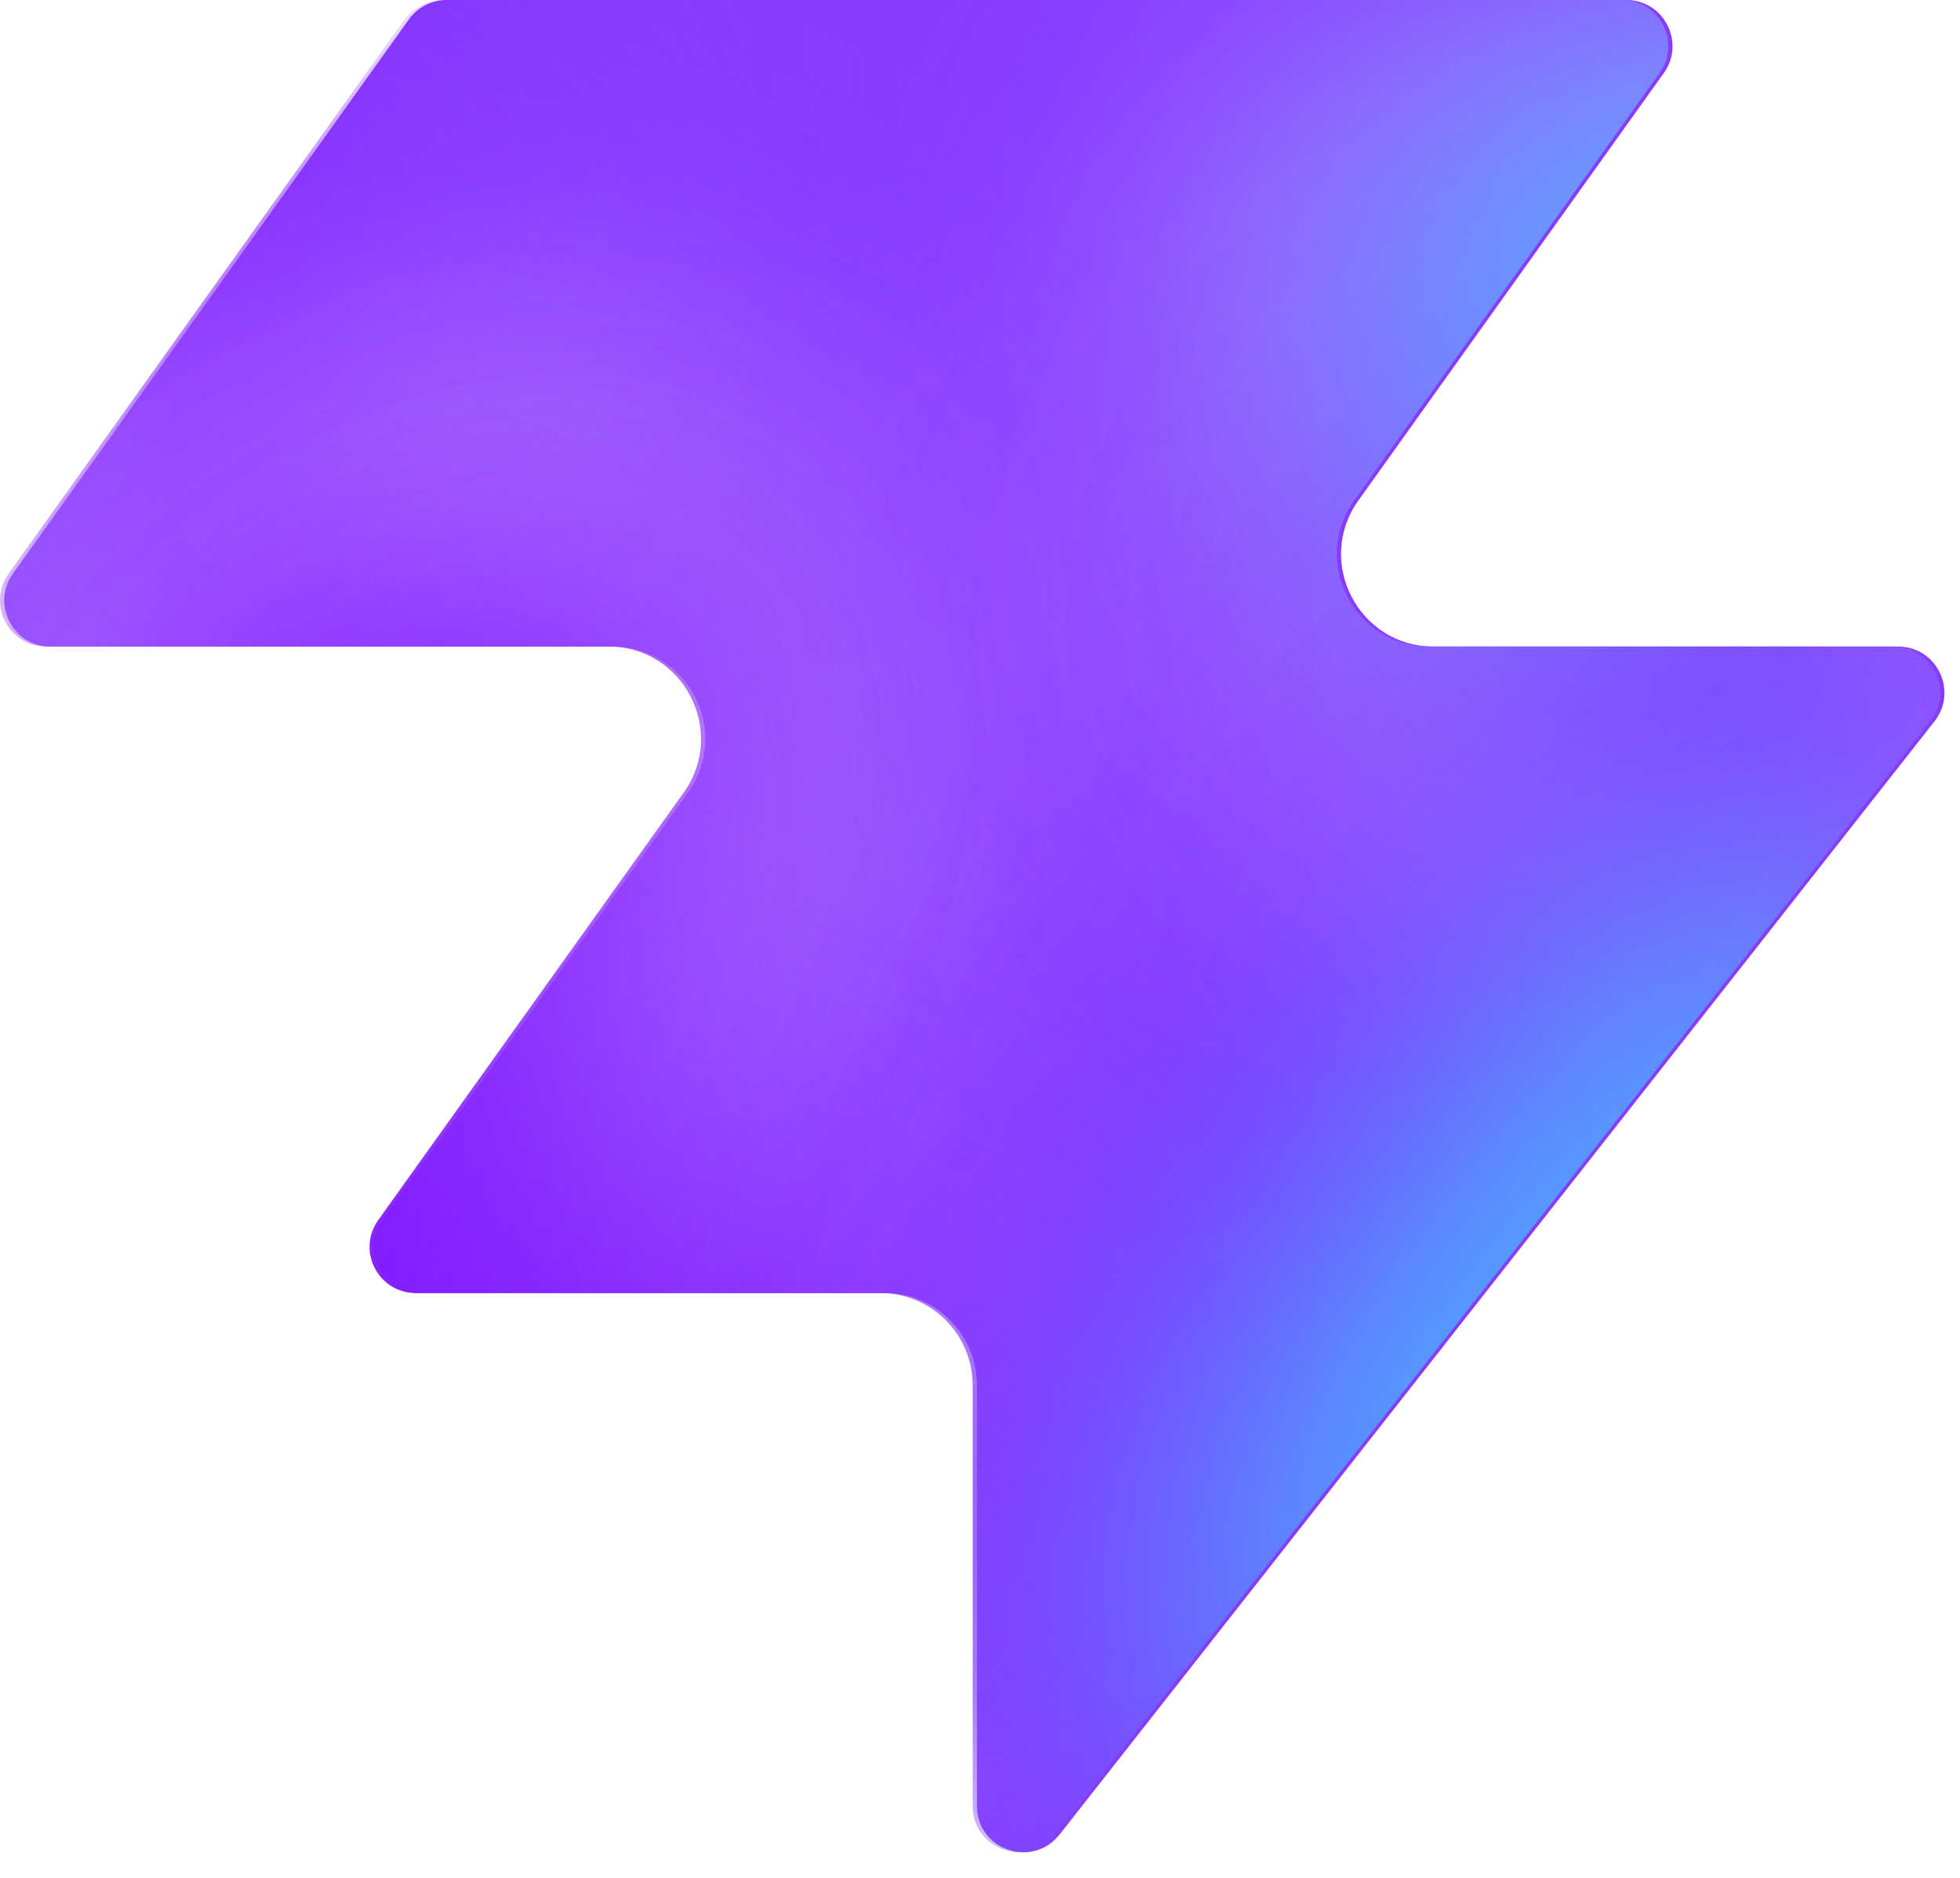
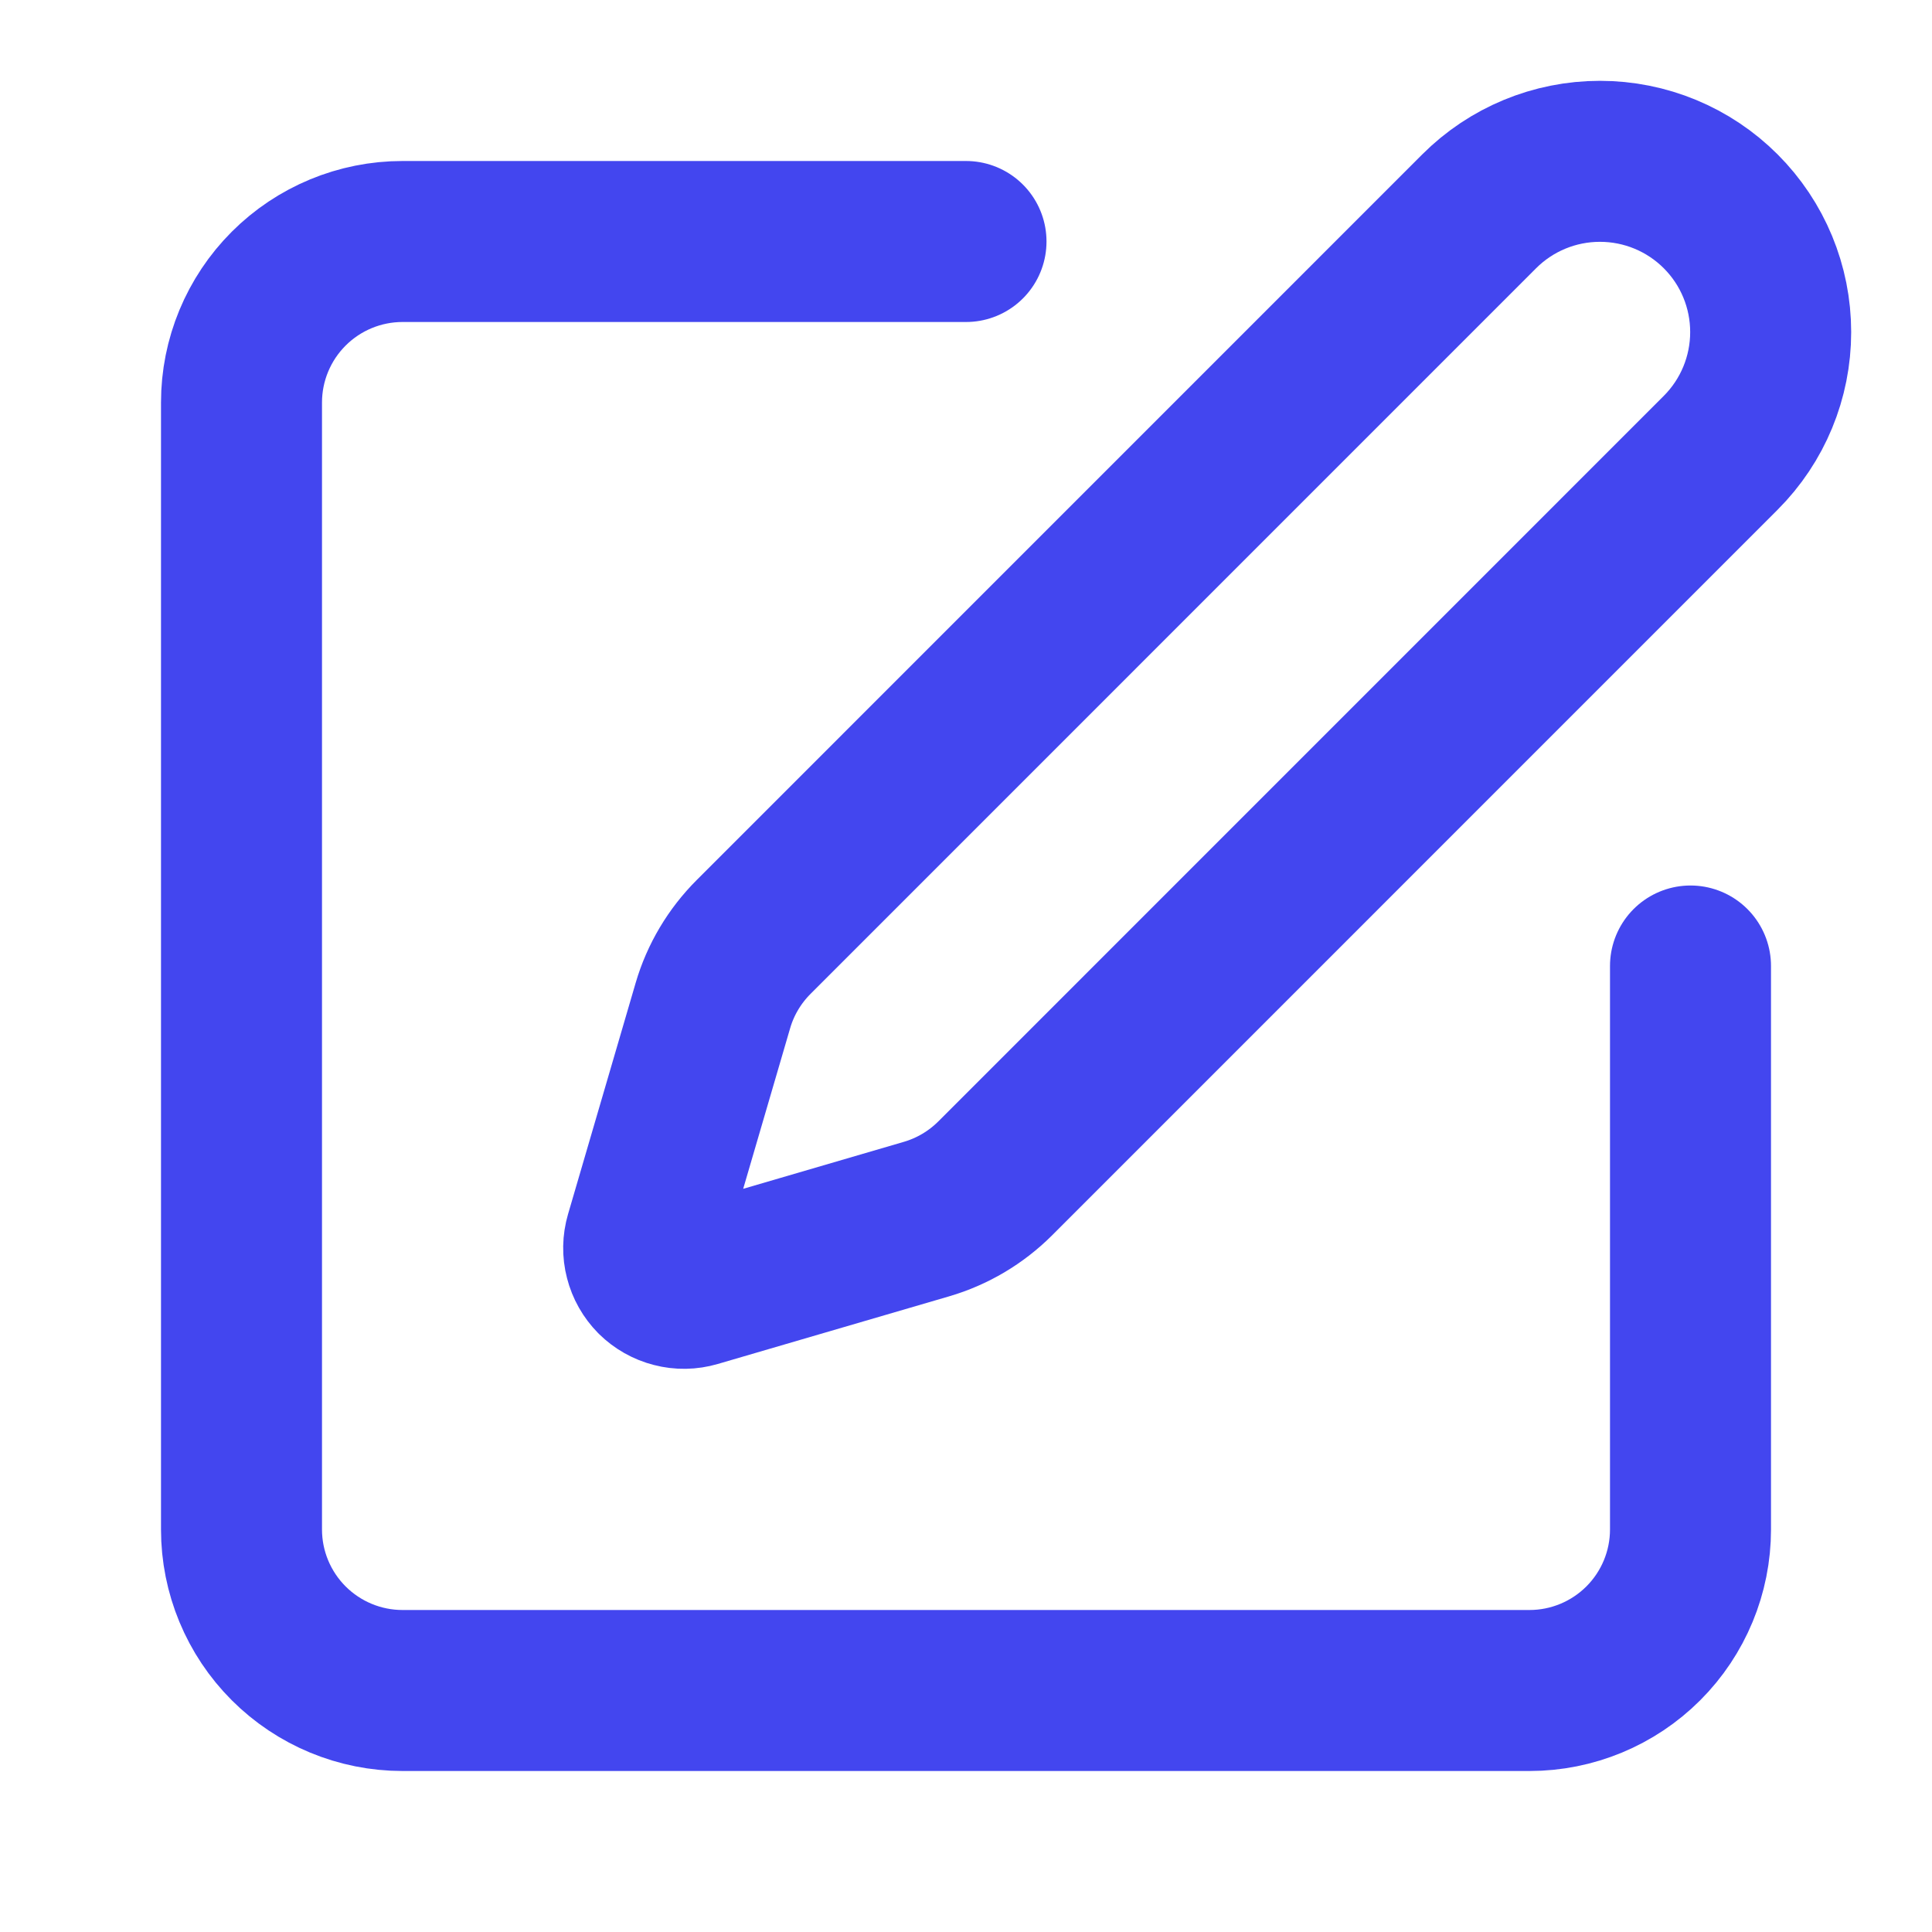
- <svg xmlns="http://www.w3.org/2000/svg" width="48" height="46" fill="none" viewBox="0 0 48 46">
-   <path fill="#863bff" d="M25.946 44.938c-.664.845-2.021.375-2.021-.698V33.937a2.26 2.26 0 0 0-2.262-2.262H10.287c-.92 0-1.456-1.04-.92-1.788l7.48-10.471c1.07-1.497 0-3.578-1.842-3.578H1.237c-.92 0-1.456-1.04-.92-1.788L10.013.474c.214-.297.556-.474.92-.474h28.894c.92 0 1.456 1.04.92 1.788l-7.48 10.471c-1.07 1.498 0 3.579 1.842 3.579h11.377c.943 0 1.473 1.088.89 1.83L25.947 44.94z" style="fill:#863bff;fill:color(display-p3 .525 .23 1);fill-opacity:1" />
-   <mask id="a" width="48" height="46" x="0" y="0" maskUnits="userSpaceOnUse" style="mask-type:alpha">
-     <path fill="#000" d="M25.842 44.938c-.664.844-2.021.375-2.021-.698V33.937a2.26 2.26 0 0 0-2.262-2.262H10.183c-.92 0-1.456-1.04-.92-1.788l7.48-10.471c1.07-1.498 0-3.579-1.842-3.579H1.133c-.92 0-1.456-1.04-.92-1.787L9.91.473c.214-.297.556-.474.92-.474h28.894c.92 0 1.456 1.04.92 1.788l-7.48 10.471c-1.07 1.498 0 3.578 1.842 3.578h11.377c.943 0 1.473 1.088.89 1.832L25.843 44.94z" style="fill:#000;fill-opacity:1" />
-   </mask>
-   <g mask="url(#a)">
-     <g filter="url(#b)">
-       <ellipse cx="5.508" cy="14.704" fill="#ede6ff" rx="5.508" ry="14.704" style="fill:#ede6ff;fill:color(display-p3 .927 .903 1);fill-opacity:1" transform="matrix(.00324 1 1 -.00324 -4.47 31.516)" />
-     </g>
-     <g filter="url(#c)">
-       <ellipse cx="10.399" cy="29.851" fill="#ede6ff" rx="10.399" ry="29.851" style="fill:#ede6ff;fill:color(display-p3 .927 .903 1);fill-opacity:1" transform="matrix(.00324 1 1 -.00324 -39.328 7.883)" />
-     </g>
-     <g filter="url(#d)">
-       <ellipse cx="5.508" cy="30.487" fill="#7e14ff" rx="5.508" ry="30.487" style="fill:#7e14ff;fill:color(display-p3 .492 .077 1);fill-opacity:1" transform="rotate(89.814 -25.913 -14.639)scale(1 -1)" />
-     </g>
-     <g filter="url(#e)">
-       <ellipse cx="5.508" cy="30.599" fill="#7e14ff" rx="5.508" ry="30.599" style="fill:#7e14ff;fill:color(display-p3 .492 .077 1);fill-opacity:1" transform="rotate(89.814 -32.644 -3.334)scale(1 -1)" />
-     </g>
-     <g filter="url(#f)">
-       <ellipse cx="5.508" cy="30.599" fill="#7e14ff" rx="5.508" ry="30.599" style="fill:#7e14ff;fill:color(display-p3 .492 .077 1);fill-opacity:1" transform="matrix(.00324 1 1 -.00324 -34.34 30.47)" />
-     </g>
-     <g filter="url(#g)">
-       <ellipse cx="14.072" cy="22.078" fill="#ede6ff" rx="14.072" ry="22.078" style="fill:#ede6ff;fill:color(display-p3 .927 .903 1);fill-opacity:1" transform="rotate(93.35 24.506 48.493)scale(-1 1)" />
-     </g>
-     <g filter="url(#h)">
-       <ellipse cx="3.47" cy="21.501" fill="#7e14ff" rx="3.47" ry="21.501" style="fill:#7e14ff;fill:color(display-p3 .492 .077 1);fill-opacity:1" transform="rotate(89.009 28.708 47.59)scale(-1 1)" />
-     </g>
-     <g filter="url(#i)">
-       <ellipse cx="3.47" cy="21.501" fill="#7e14ff" rx="3.47" ry="21.501" style="fill:#7e14ff;fill:color(display-p3 .492 .077 1);fill-opacity:1" transform="rotate(89.009 28.708 47.59)scale(-1 1)" />
-     </g>
-     <g filter="url(#j)">
-       <ellipse cx=".387" cy="8.972" fill="#7e14ff" rx="4.407" ry="29.108" style="fill:#7e14ff;fill:color(display-p3 .492 .077 1);fill-opacity:1" transform="rotate(39.51 .387 8.972)" />
-     </g>
-     <g filter="url(#k)">
-       <ellipse cx="47.523" cy="-6.092" fill="#7e14ff" rx="4.407" ry="29.108" style="fill:#7e14ff;fill:color(display-p3 .492 .077 1);fill-opacity:1" transform="rotate(37.892 47.523 -6.092)" />
-     </g>
-     <g filter="url(#l)">
-       <ellipse cx="41.412" cy="6.333" fill="#47bfff" rx="5.971" ry="9.665" style="fill:#47bfff;fill:color(display-p3 .28 .748 1);fill-opacity:1" transform="rotate(37.892 41.412 6.333)" />
-     </g>
-     <g filter="url(#m)">
-       <ellipse cx="-1.879" cy="38.332" fill="#7e14ff" rx="4.407" ry="29.108" style="fill:#7e14ff;fill:color(display-p3 .492 .077 1);fill-opacity:1" transform="rotate(37.892 -1.88 38.332)" />
-     </g>
-     <g filter="url(#n)">
-       <ellipse cx="-1.879" cy="38.332" fill="#7e14ff" rx="4.407" ry="29.108" style="fill:#7e14ff;fill:color(display-p3 .492 .077 1);fill-opacity:1" transform="rotate(37.892 -1.88 38.332)" />
-     </g>
-     <g filter="url(#o)">
-       <ellipse cx="35.651" cy="29.907" fill="#7e14ff" rx="4.407" ry="29.108" style="fill:#7e14ff;fill:color(display-p3 .492 .077 1);fill-opacity:1" transform="rotate(37.892 35.651 29.907)" />
-     </g>
-     <g filter="url(#p)">
-       <ellipse cx="38.418" cy="32.4" fill="#47bfff" rx="5.971" ry="15.297" style="fill:#47bfff;fill:color(display-p3 .28 .748 1);fill-opacity:1" transform="rotate(37.892 38.418 32.4)" />
-     </g>
-   </g>
-   <defs>
-     <filter id="b" width="60.045" height="41.654" x="-19.77" y="16.149" color-interpolation-filters="sRGB" filterUnits="userSpaceOnUse">
-       <feFlood flood-opacity="0" result="BackgroundImageFix" />
-       <feBlend in="SourceGraphic" in2="BackgroundImageFix" result="shape" />
-       <feGaussianBlur result="effect1_foregroundBlur_2002_17158" stdDeviation="7.659" />
-     </filter>
-     <filter id="c" width="90.34" height="51.437" x="-54.613" y="-7.533" color-interpolation-filters="sRGB" filterUnits="userSpaceOnUse">
-       <feFlood flood-opacity="0" result="BackgroundImageFix" />
-       <feBlend in="SourceGraphic" in2="BackgroundImageFix" result="shape" />
-       <feGaussianBlur result="effect1_foregroundBlur_2002_17158" stdDeviation="7.659" />
-     </filter>
-     <filter id="d" width="79.355" height="29.4" x="-49.64" y="2.03" color-interpolation-filters="sRGB" filterUnits="userSpaceOnUse">
-       <feFlood flood-opacity="0" result="BackgroundImageFix" />
-       <feBlend in="SourceGraphic" in2="BackgroundImageFix" result="shape" />
-       <feGaussianBlur result="effect1_foregroundBlur_2002_17158" stdDeviation="4.596" />
-     </filter>
-     <filter id="e" width="79.579" height="29.4" x="-45.045" y="20.029" color-interpolation-filters="sRGB" filterUnits="userSpaceOnUse">
-       <feFlood flood-opacity="0" result="BackgroundImageFix" />
-       <feBlend in="SourceGraphic" in2="BackgroundImageFix" result="shape" />
-       <feGaussianBlur result="effect1_foregroundBlur_2002_17158" stdDeviation="4.596" />
-     </filter>
-     <filter id="f" width="79.579" height="29.4" x="-43.513" y="21.178" color-interpolation-filters="sRGB" filterUnits="userSpaceOnUse">
-       <feFlood flood-opacity="0" result="BackgroundImageFix" />
-       <feBlend in="SourceGraphic" in2="BackgroundImageFix" result="shape" />
-       <feGaussianBlur result="effect1_foregroundBlur_2002_17158" stdDeviation="4.596" />
-     </filter>
-     <filter id="g" width="74.749" height="58.852" x="15.756" y="-17.901" color-interpolation-filters="sRGB" filterUnits="userSpaceOnUse">
-       <feFlood flood-opacity="0" result="BackgroundImageFix" />
-       <feBlend in="SourceGraphic" in2="BackgroundImageFix" result="shape" />
-       <feGaussianBlur result="effect1_foregroundBlur_2002_17158" stdDeviation="7.659" />
-     </filter>
-     <filter id="h" width="61.377" height="25.362" x="23.548" y="2.284" color-interpolation-filters="sRGB" filterUnits="userSpaceOnUse">
-       <feFlood flood-opacity="0" result="BackgroundImageFix" />
-       <feBlend in="SourceGraphic" in2="BackgroundImageFix" result="shape" />
-       <feGaussianBlur result="effect1_foregroundBlur_2002_17158" stdDeviation="4.596" />
-     </filter>
-     <filter id="i" width="61.377" height="25.362" x="23.548" y="2.284" color-interpolation-filters="sRGB" filterUnits="userSpaceOnUse">
-       <feFlood flood-opacity="0" result="BackgroundImageFix" />
-       <feBlend in="SourceGraphic" in2="BackgroundImageFix" result="shape" />
-       <feGaussianBlur result="effect1_foregroundBlur_2002_17158" stdDeviation="4.596" />
-     </filter>
-     <filter id="j" width="56.045" height="63.649" x="-27.636" y="-22.853" color-interpolation-filters="sRGB" filterUnits="userSpaceOnUse">
-       <feFlood flood-opacity="0" result="BackgroundImageFix" />
-       <feBlend in="SourceGraphic" in2="BackgroundImageFix" result="shape" />
-       <feGaussianBlur result="effect1_foregroundBlur_2002_17158" stdDeviation="4.596" />
-     </filter>
-     <filter id="k" width="54.814" height="64.646" x="20.116" y="-38.415" color-interpolation-filters="sRGB" filterUnits="userSpaceOnUse">
-       <feFlood flood-opacity="0" result="BackgroundImageFix" />
-       <feBlend in="SourceGraphic" in2="BackgroundImageFix" result="shape" />
-       <feGaussianBlur result="effect1_foregroundBlur_2002_17158" stdDeviation="4.596" />
-     </filter>
-     <filter id="l" width="33.541" height="35.313" x="24.641" y="-11.323" color-interpolation-filters="sRGB" filterUnits="userSpaceOnUse">
-       <feFlood flood-opacity="0" result="BackgroundImageFix" />
-       <feBlend in="SourceGraphic" in2="BackgroundImageFix" result="shape" />
-       <feGaussianBlur result="effect1_foregroundBlur_2002_17158" stdDeviation="4.596" />
-     </filter>
-     <filter id="m" width="54.814" height="64.646" x="-29.286" y="6.009" color-interpolation-filters="sRGB" filterUnits="userSpaceOnUse">
-       <feFlood flood-opacity="0" result="BackgroundImageFix" />
-       <feBlend in="SourceGraphic" in2="BackgroundImageFix" result="shape" />
-       <feGaussianBlur result="effect1_foregroundBlur_2002_17158" stdDeviation="4.596" />
-     </filter>
-     <filter id="n" width="54.814" height="64.646" x="-29.286" y="6.009" color-interpolation-filters="sRGB" filterUnits="userSpaceOnUse">
-       <feFlood flood-opacity="0" result="BackgroundImageFix" />
-       <feBlend in="SourceGraphic" in2="BackgroundImageFix" result="shape" />
-       <feGaussianBlur result="effect1_foregroundBlur_2002_17158" stdDeviation="4.596" />
-     </filter>
-     <filter id="o" width="54.814" height="64.646" x="8.244" y="-2.416" color-interpolation-filters="sRGB" filterUnits="userSpaceOnUse">
-       <feFlood flood-opacity="0" result="BackgroundImageFix" />
-       <feBlend in="SourceGraphic" in2="BackgroundImageFix" result="shape" />
-       <feGaussianBlur result="effect1_foregroundBlur_2002_17158" stdDeviation="4.596" />
-     </filter>
-     <filter id="p" width="39.409" height="43.623" x="18.713" y="10.588" color-interpolation-filters="sRGB" filterUnits="userSpaceOnUse">
-       <feFlood flood-opacity="0" result="BackgroundImageFix" />
-       <feBlend in="SourceGraphic" in2="BackgroundImageFix" result="shape" />
-       <feGaussianBlur result="effect1_foregroundBlur_2002_17158" stdDeviation="4.596" />
-     </filter>
-   </defs>
+ <svg xmlns="http://www.w3.org/2000/svg" width="24" height="24" viewBox="0 0 24 24" fill="none">
+   <path d="M12 3H5C4.47 3 3.961 3.211 3.586 3.586C3.211 3.961 3 4.47 3 5V19C3 19.53 3.211 20.039 3.586 20.414C3.961 20.789 4.47 21 5 21H19C19.53 21 20.039 20.789 20.414 20.414C20.789 20.039 21 19.53 21 19V12" stroke-width="2" stroke-linecap="round" stroke-linejoin="round" stroke="#4346EF" />
+   <path d="M18.375 2.625C18.773 2.227 19.312 2.004 19.875 2.004C20.438 2.004 20.977 2.227 21.375 2.625C21.773 3.023 21.996 3.562 21.996 4.125C21.996 4.688 21.773 5.227 21.375 5.625L12.362 14.639C12.124 14.876 11.831 15.05 11.509 15.144L8.636 15.984C8.55 16.009 8.459 16.011 8.372 15.988C8.285 15.966 8.206 15.921 8.142 15.858C8.079 15.794 8.034 15.715 8.012 15.628C7.989 15.541 7.991 15.45 8.016 15.364L8.856 12.491C8.95 12.169 9.125 11.876 9.362 11.639L18.375 2.625Z" stroke-width="2" stroke-linecap="round" stroke-linejoin="round" stroke="#4346EF" />
</svg>
